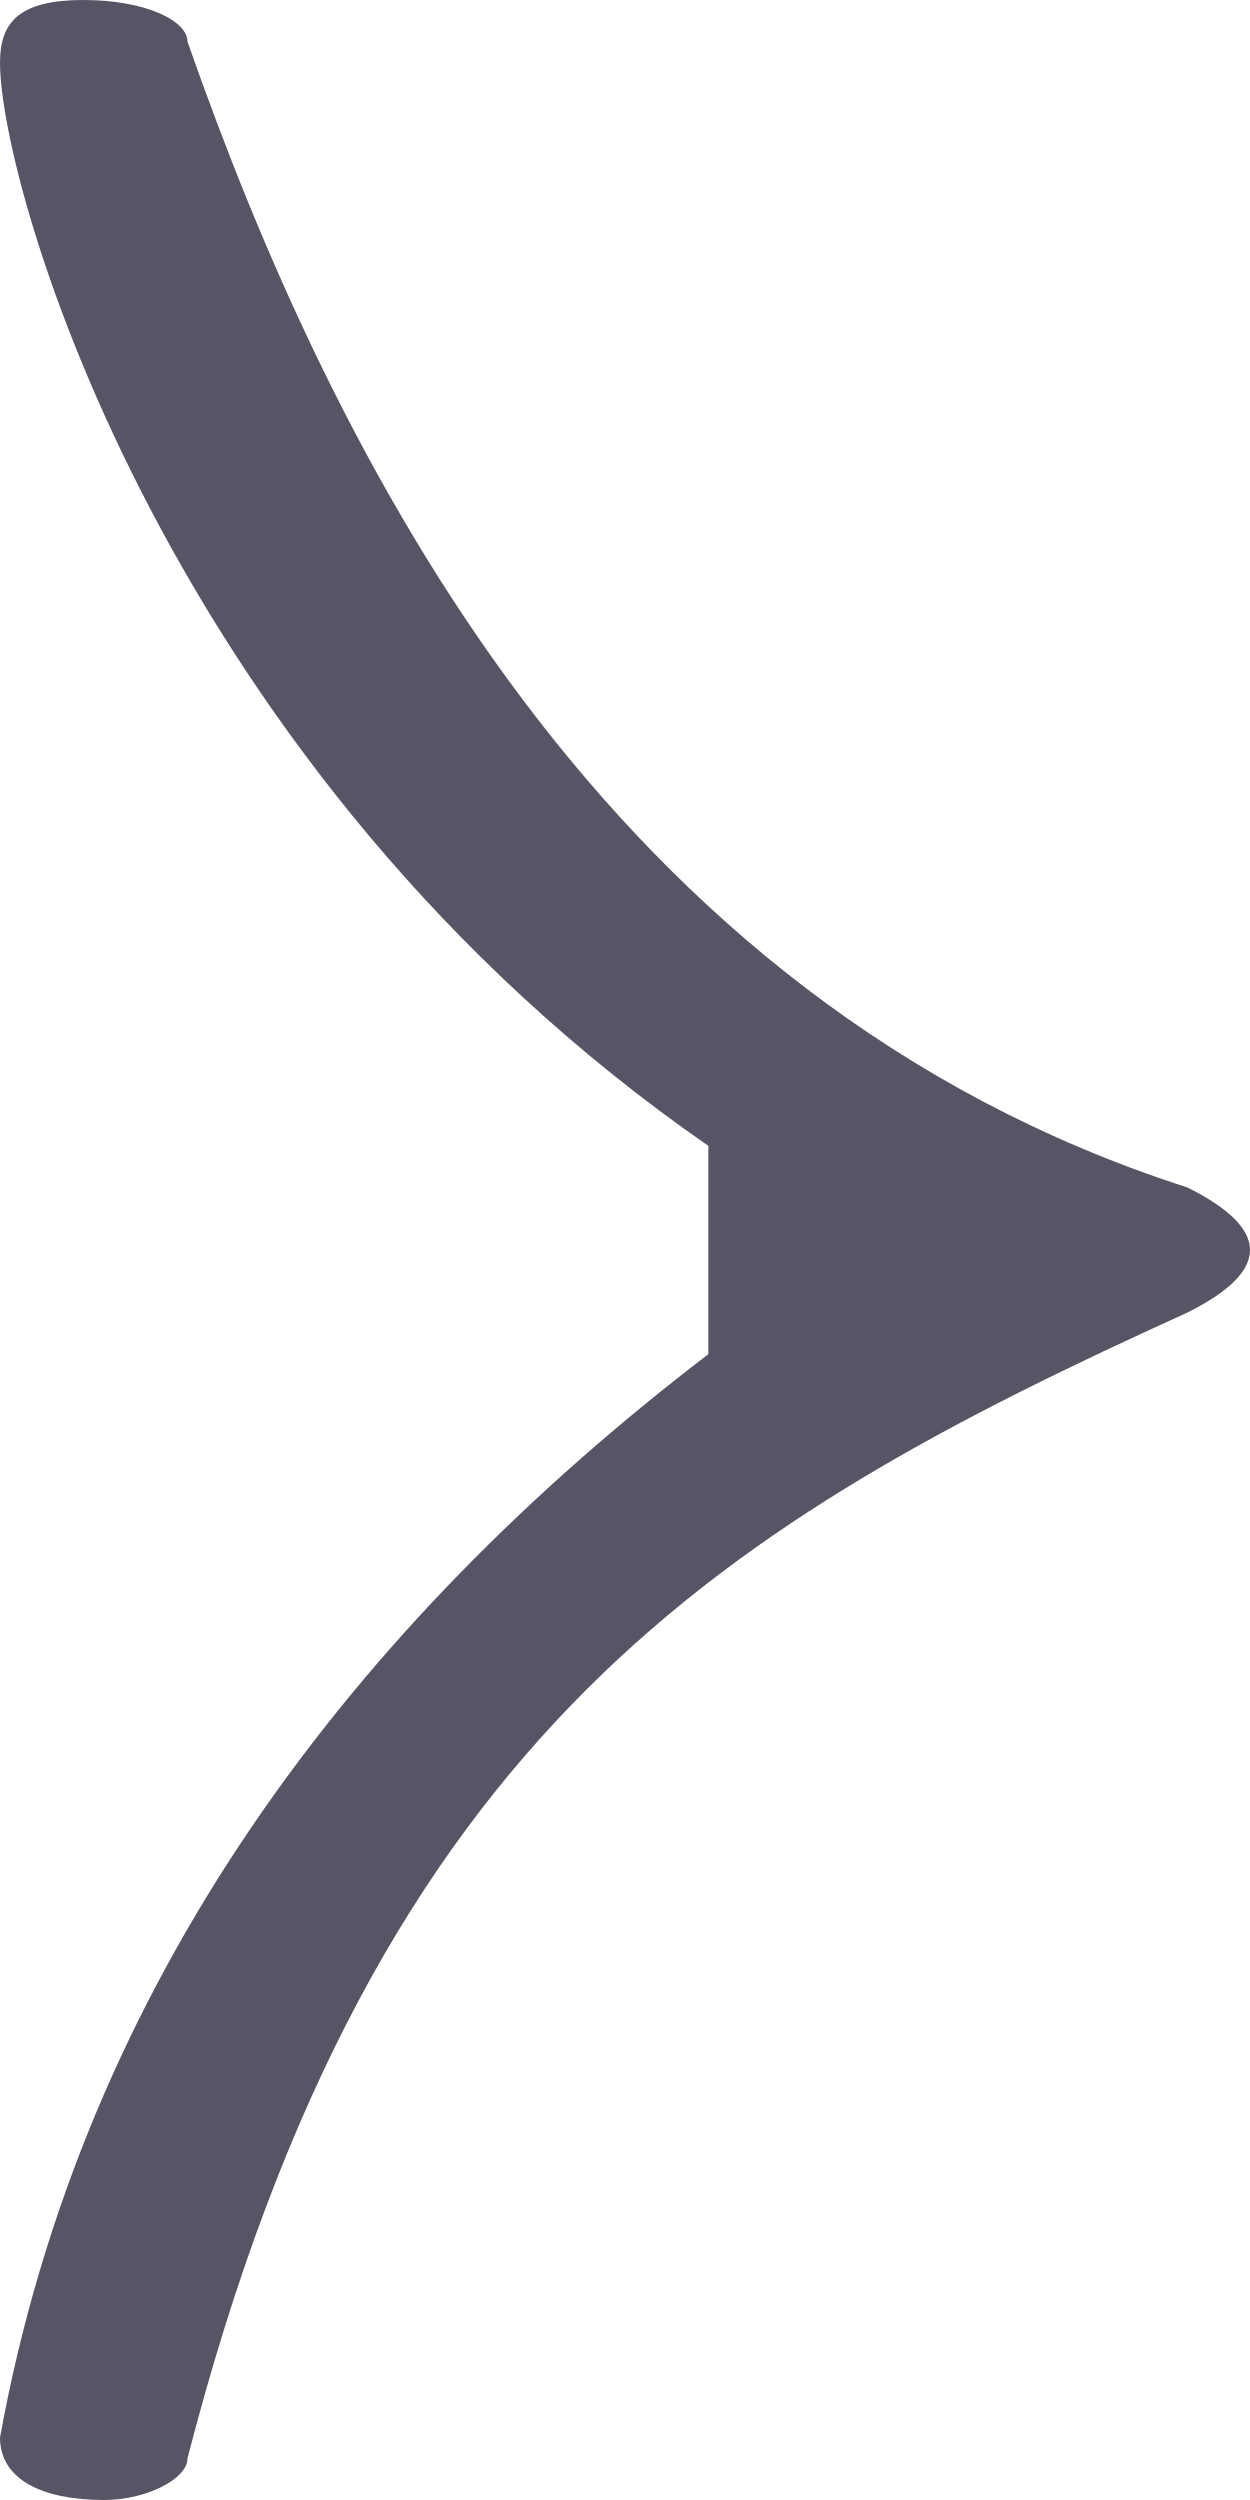
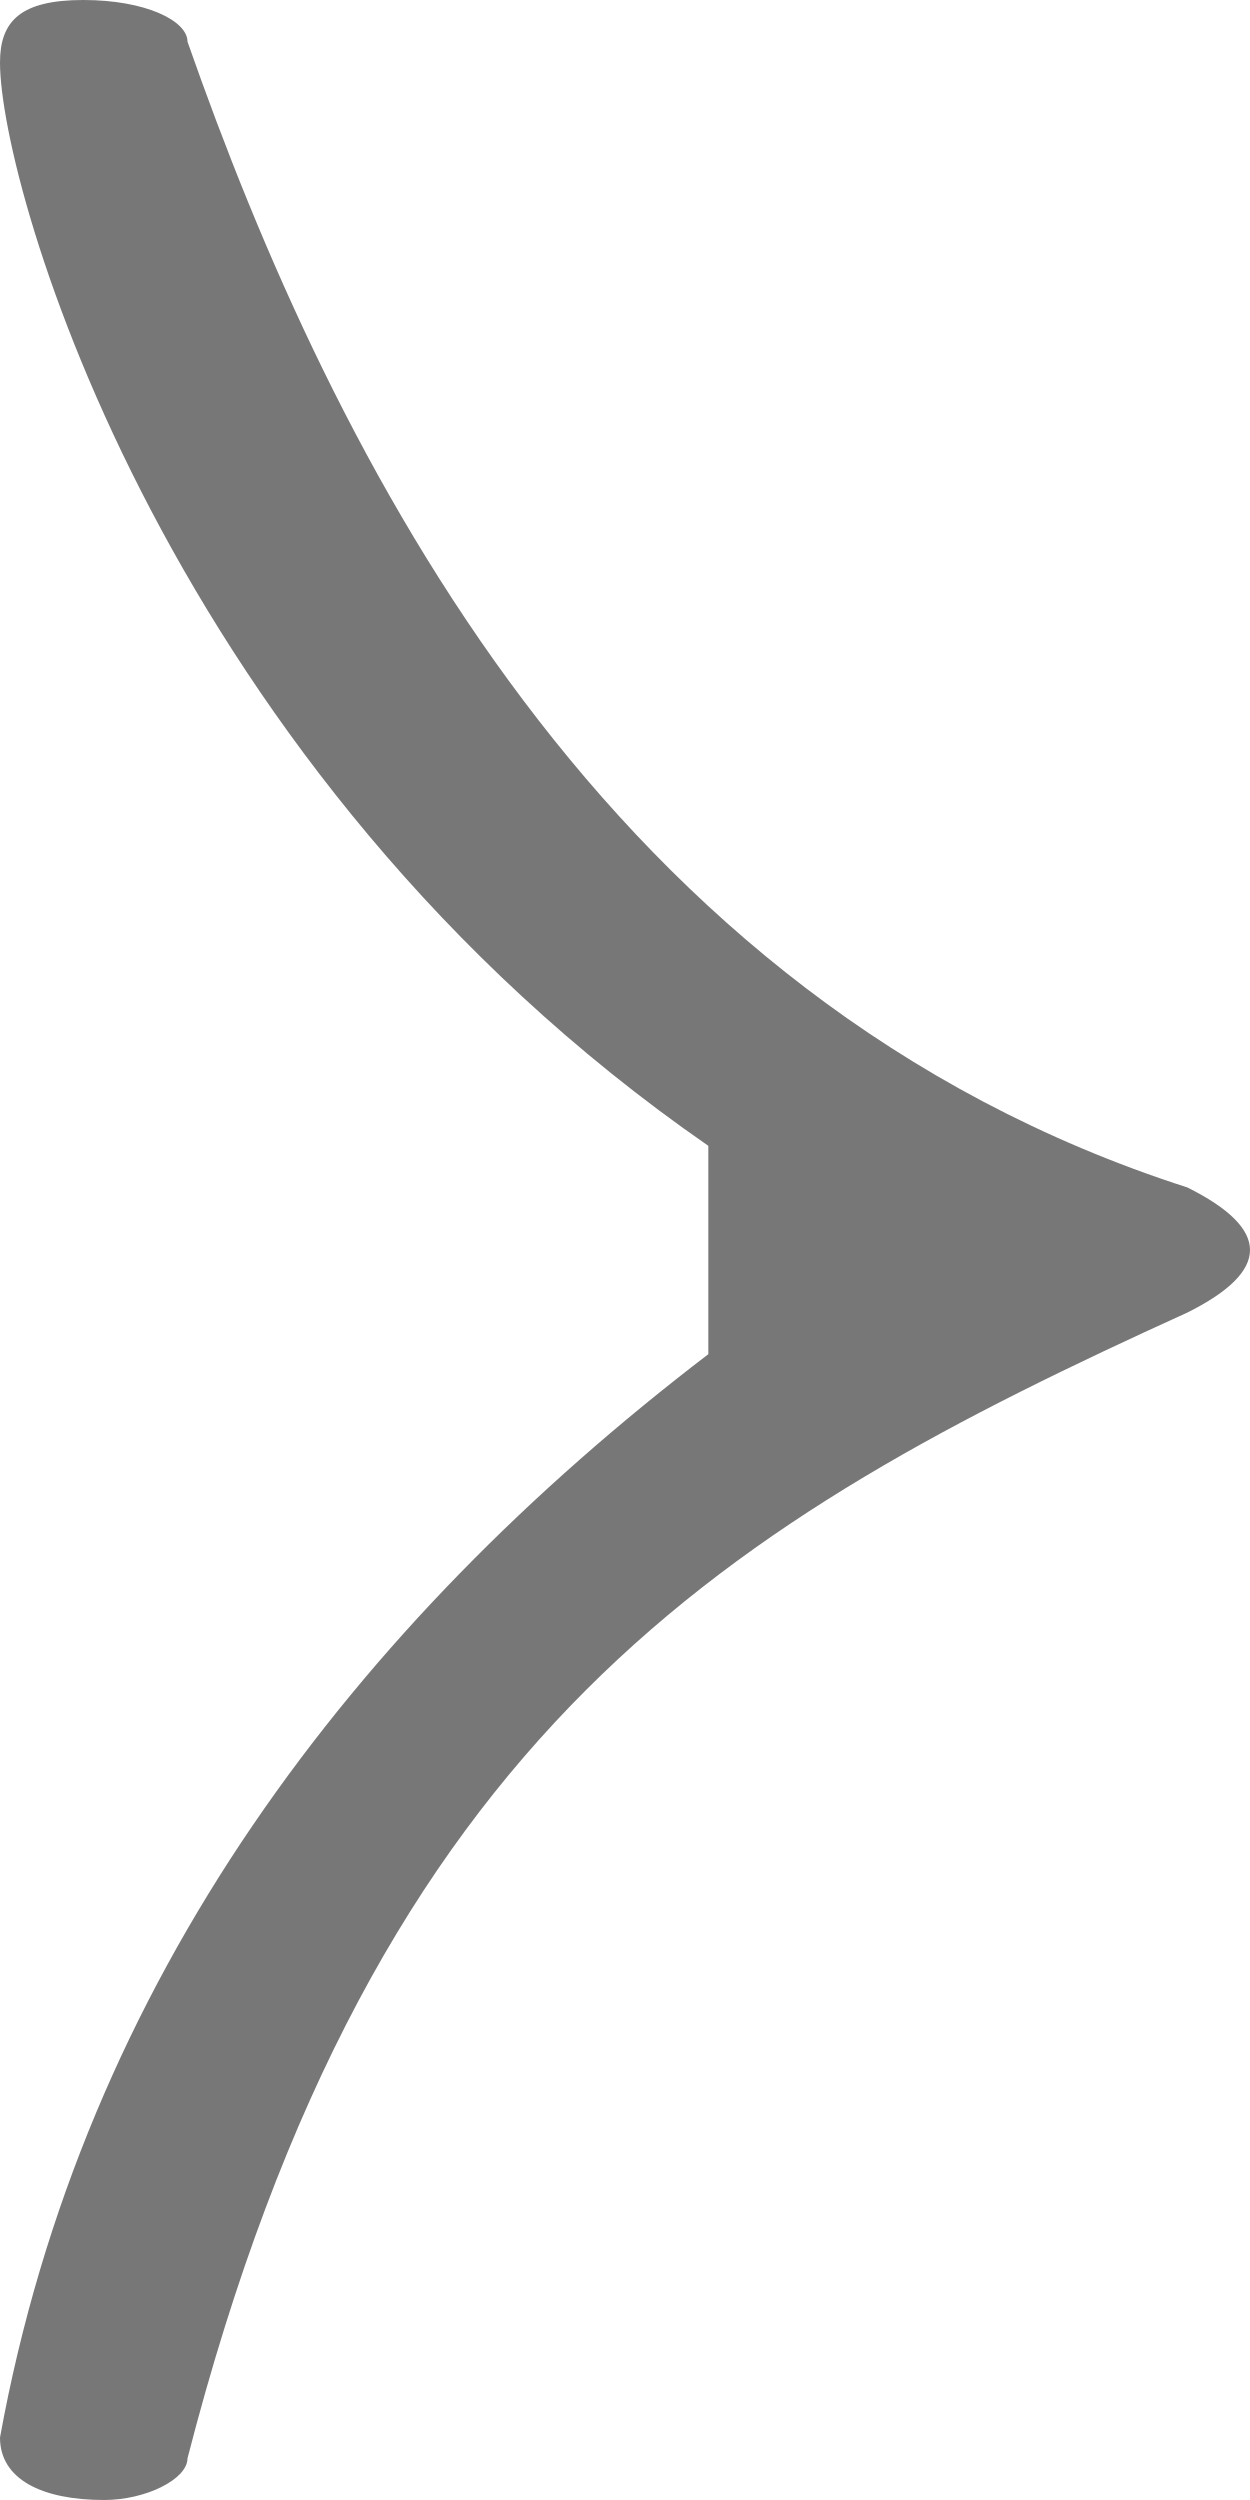
<svg xmlns="http://www.w3.org/2000/svg" width="6" height="12" version="1.1">
-   <path fill="#556" d="M 6,6 C 6,6.1 5.9,6.2 5.7,6.3 3.5,7.3 1.8,8.3 0.9,11.8 0.9,11.9 0.7,12 0.5,12 0.2,12 0,11.9 0,11.7 0.4,9.5 1.7,7.8 3.4,6.5 v -1 C 0.8,3.7 0,0.9 0,0.3 0,0.1 0.1,0 0.4,0 0.7,0 0.9,0.1 0.9,0.2 1.6,2.2 2.9,4.8 5.7,5.7 5.9,5.8 6,5.9 6,6 Z" />
+   <path fill="#777" d="M 6,6 C 6,6.1 5.9,6.2 5.7,6.3 3.5,7.3 1.8,8.3 0.9,11.8 0.9,11.9 0.7,12 0.5,12 0.2,12 0,11.9 0,11.7 0.4,9.5 1.7,7.8 3.4,6.5 v -1 C 0.8,3.7 0,0.9 0,0.3 0,0.1 0.1,0 0.4,0 0.7,0 0.9,0.1 0.9,0.2 1.6,2.2 2.9,4.8 5.7,5.7 5.9,5.8 6,5.9 6,6 Z" />
</svg>
